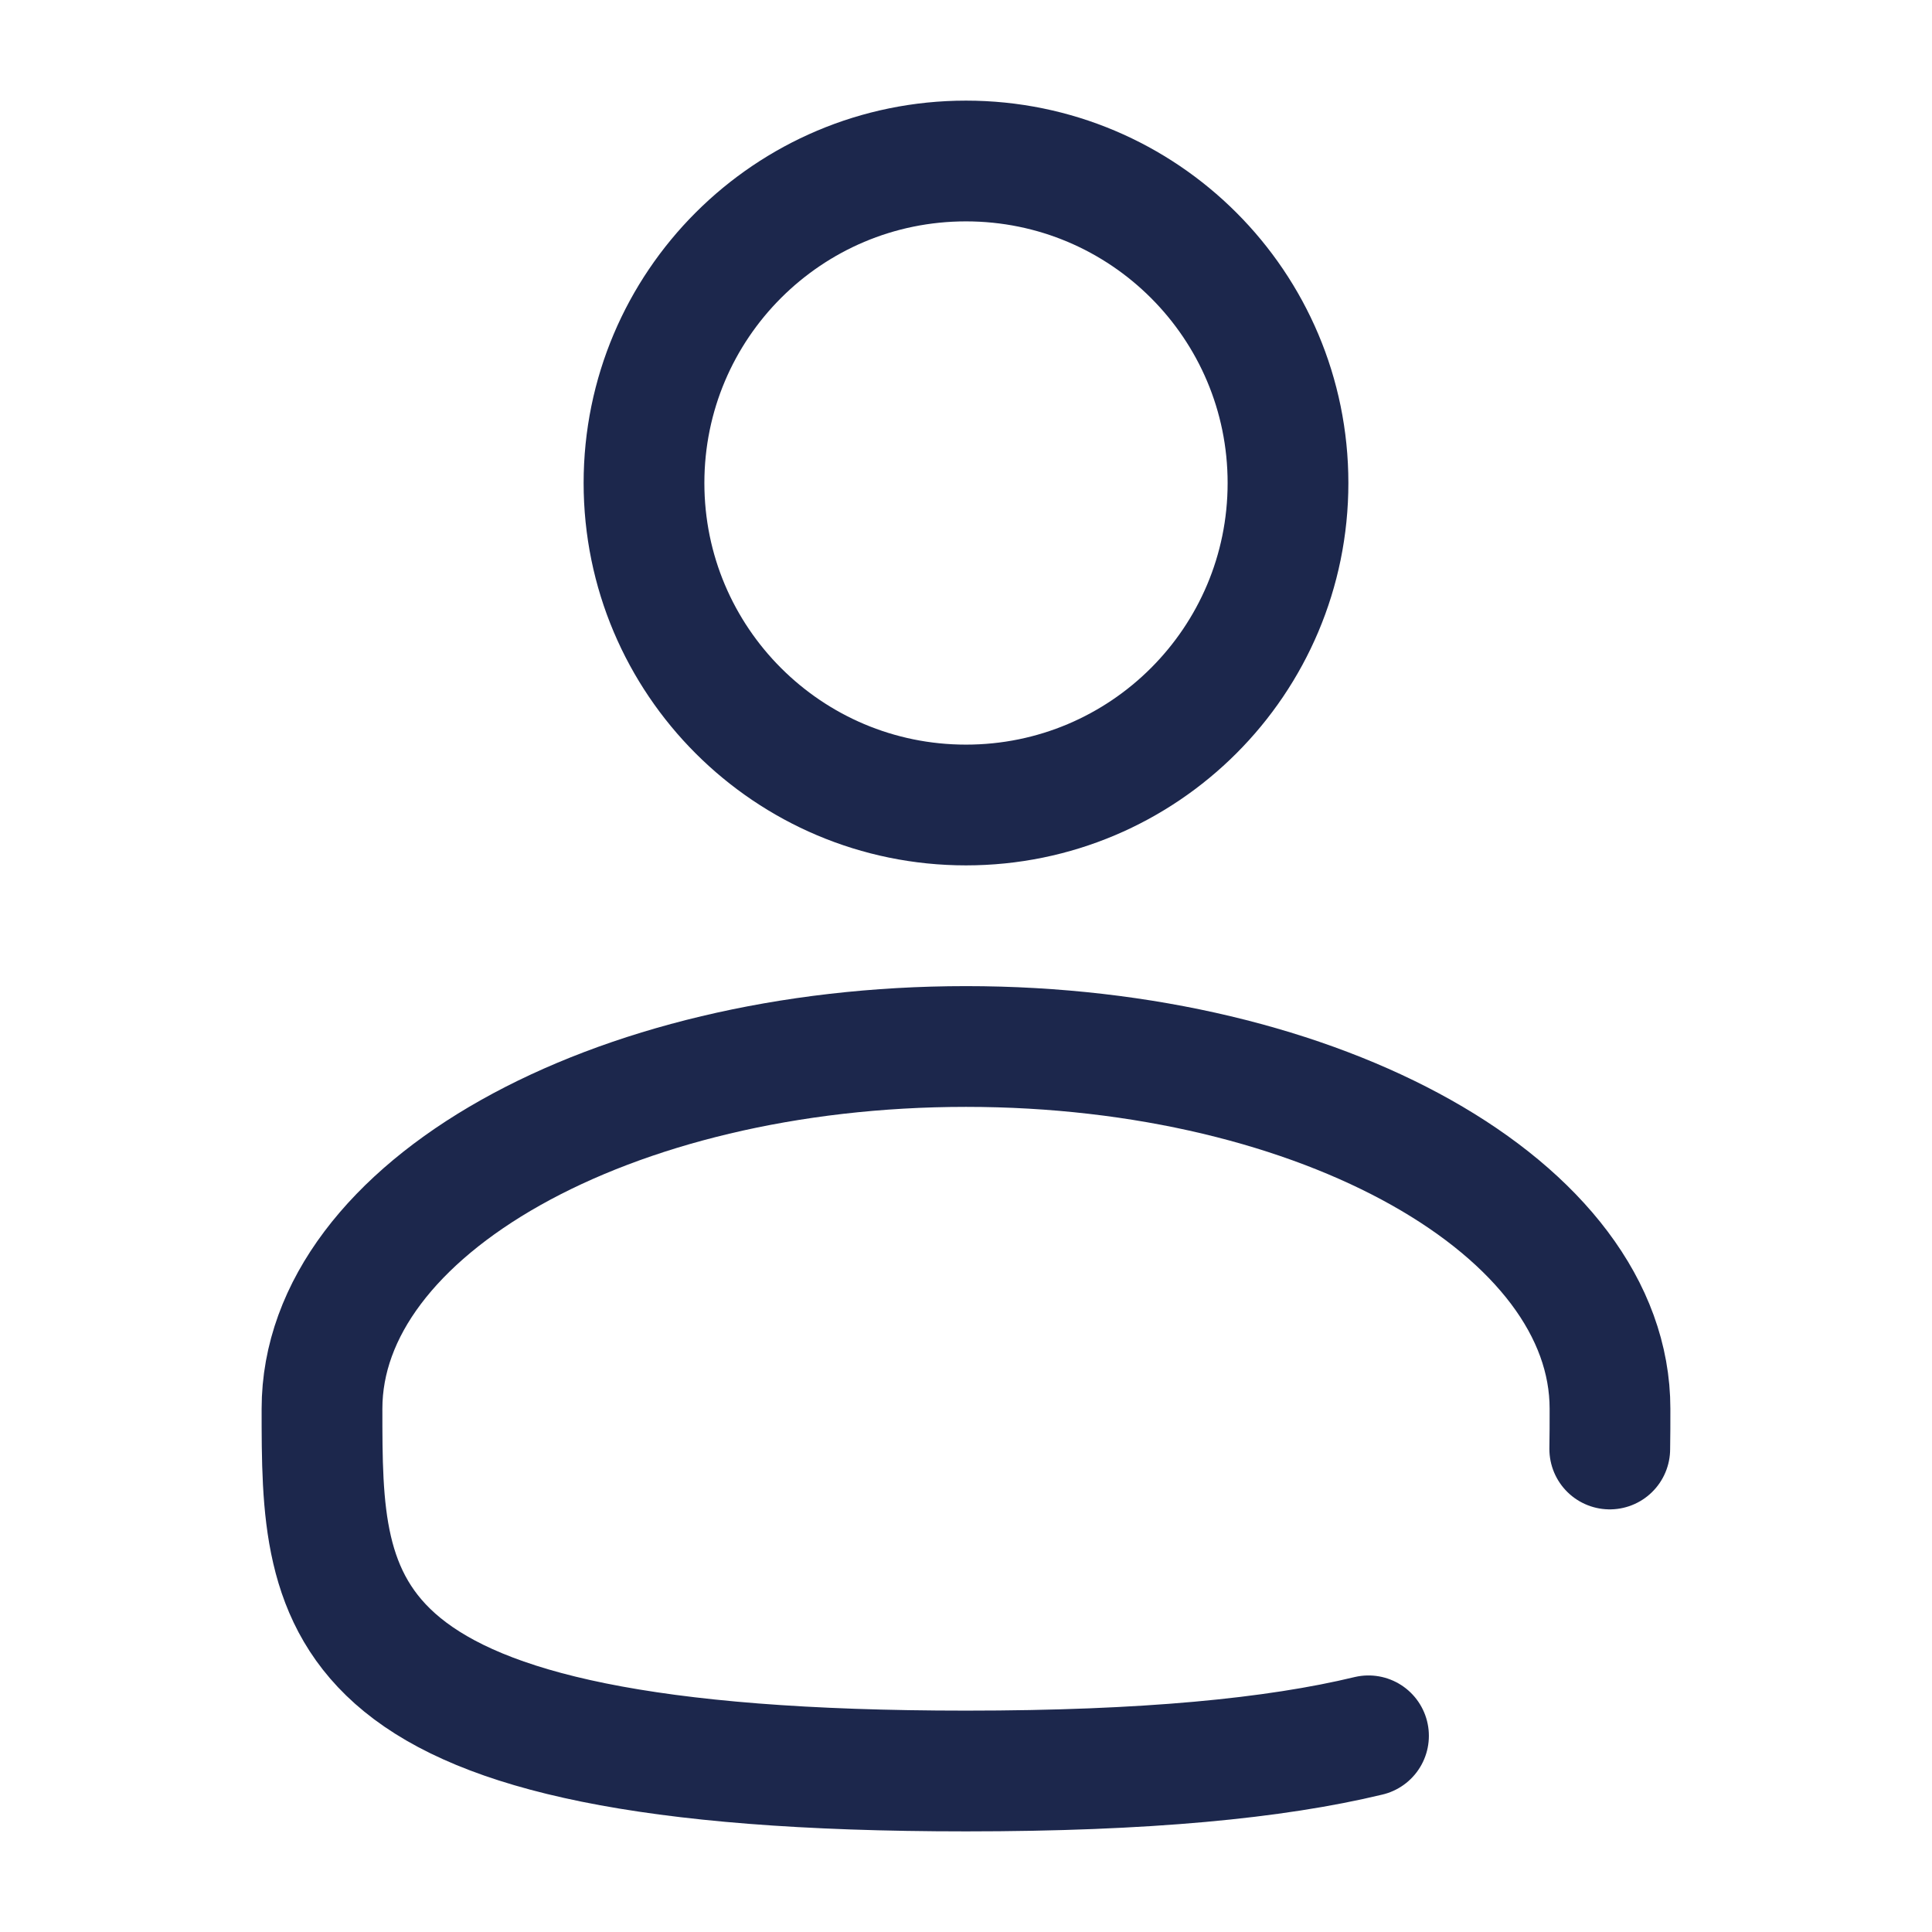
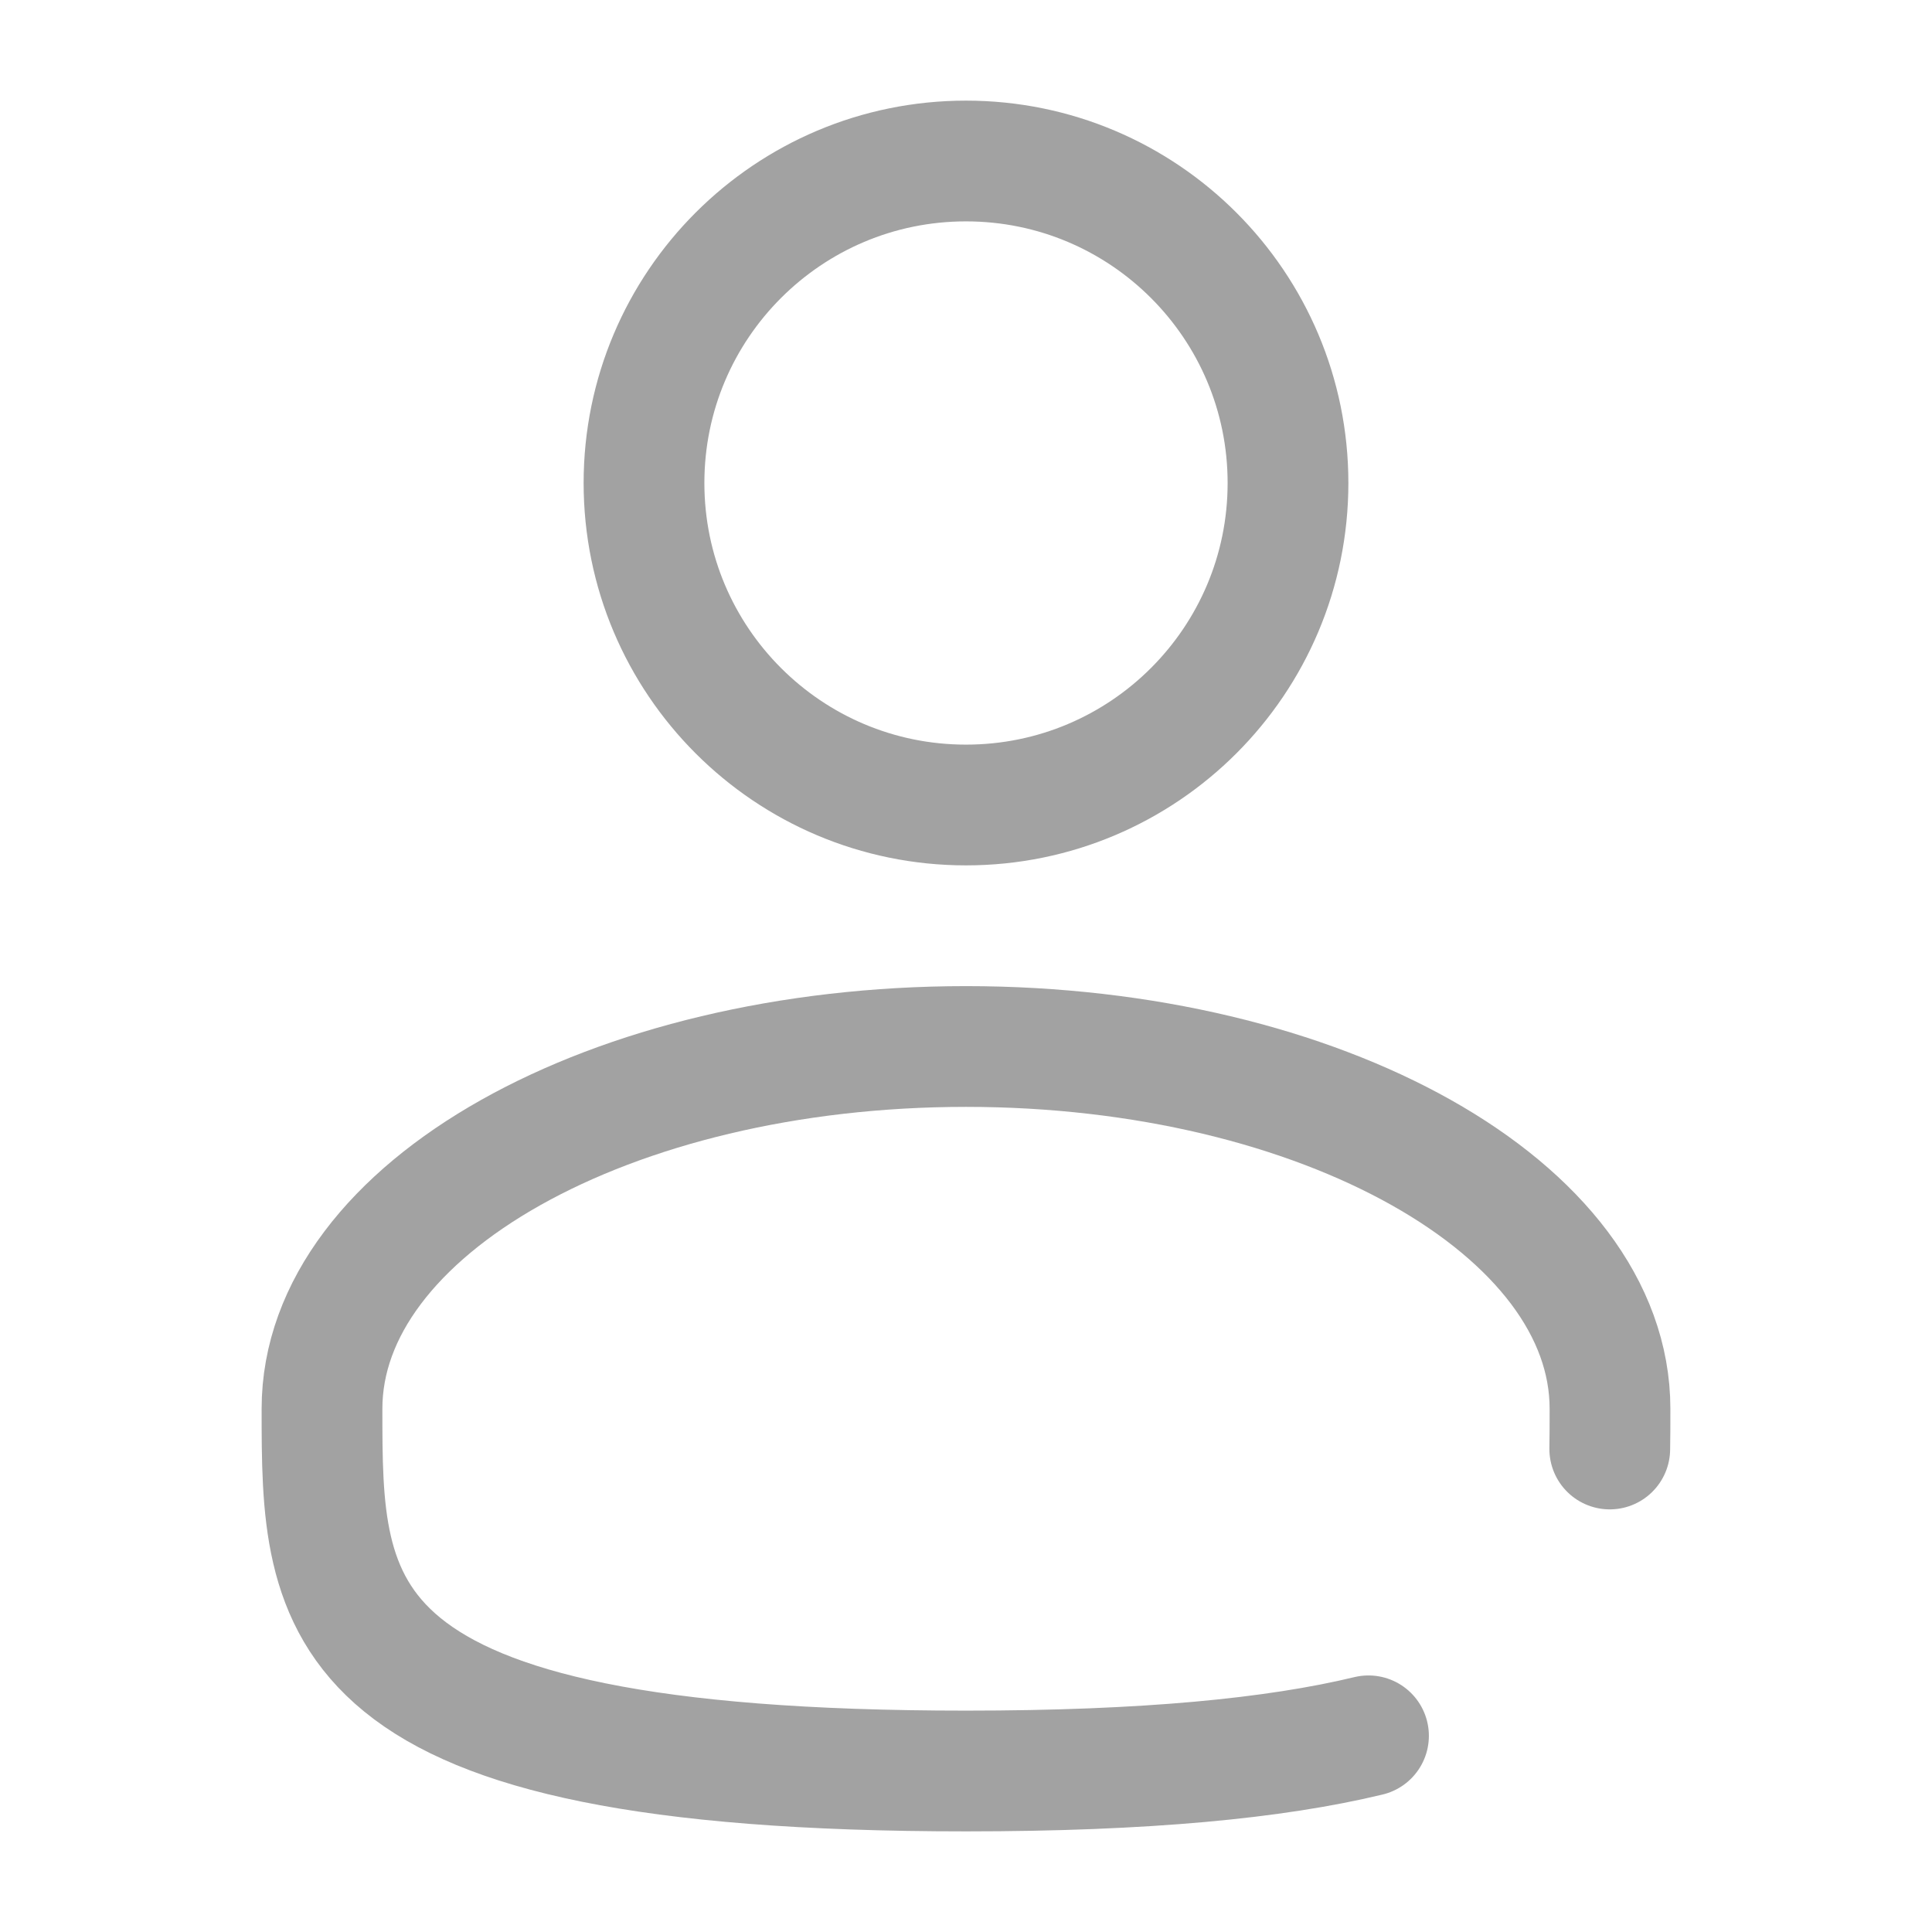
<svg xmlns="http://www.w3.org/2000/svg" width="800px" height="800px" viewBox="0 0 24 24" fill="none">
-   <circle cx="12" cy="6" r="4" stroke="#1C274C" stroke-width="1.5" />
-   <path d="M19.997 18C20 17.836 20 17.669 20 17.5C20 15.015 16.418 13 12 13C7.582 13 4 15.015 4 17.5C4 19.985 4 22 12 22C14.231 22 15.84 21.843 17 21.563" stroke="#1C274C" stroke-width="1.5" stroke-linecap="round" />
+   <circle cx="12" cy="6" r="4" stroke="#a2a2a2" stroke-width="1.5" />
+   <path d="M19.997 18C20 17.836 20 17.669 20 17.5C20 15.015 16.418 13 12 13C7.582 13 4 15.015 4 17.5C4 19.985 4 22 12 22C14.231 22 15.84 21.843 17 21.563" stroke="#a2a2a2" stroke-width="1.5" stroke-linecap="round" />
</svg>
